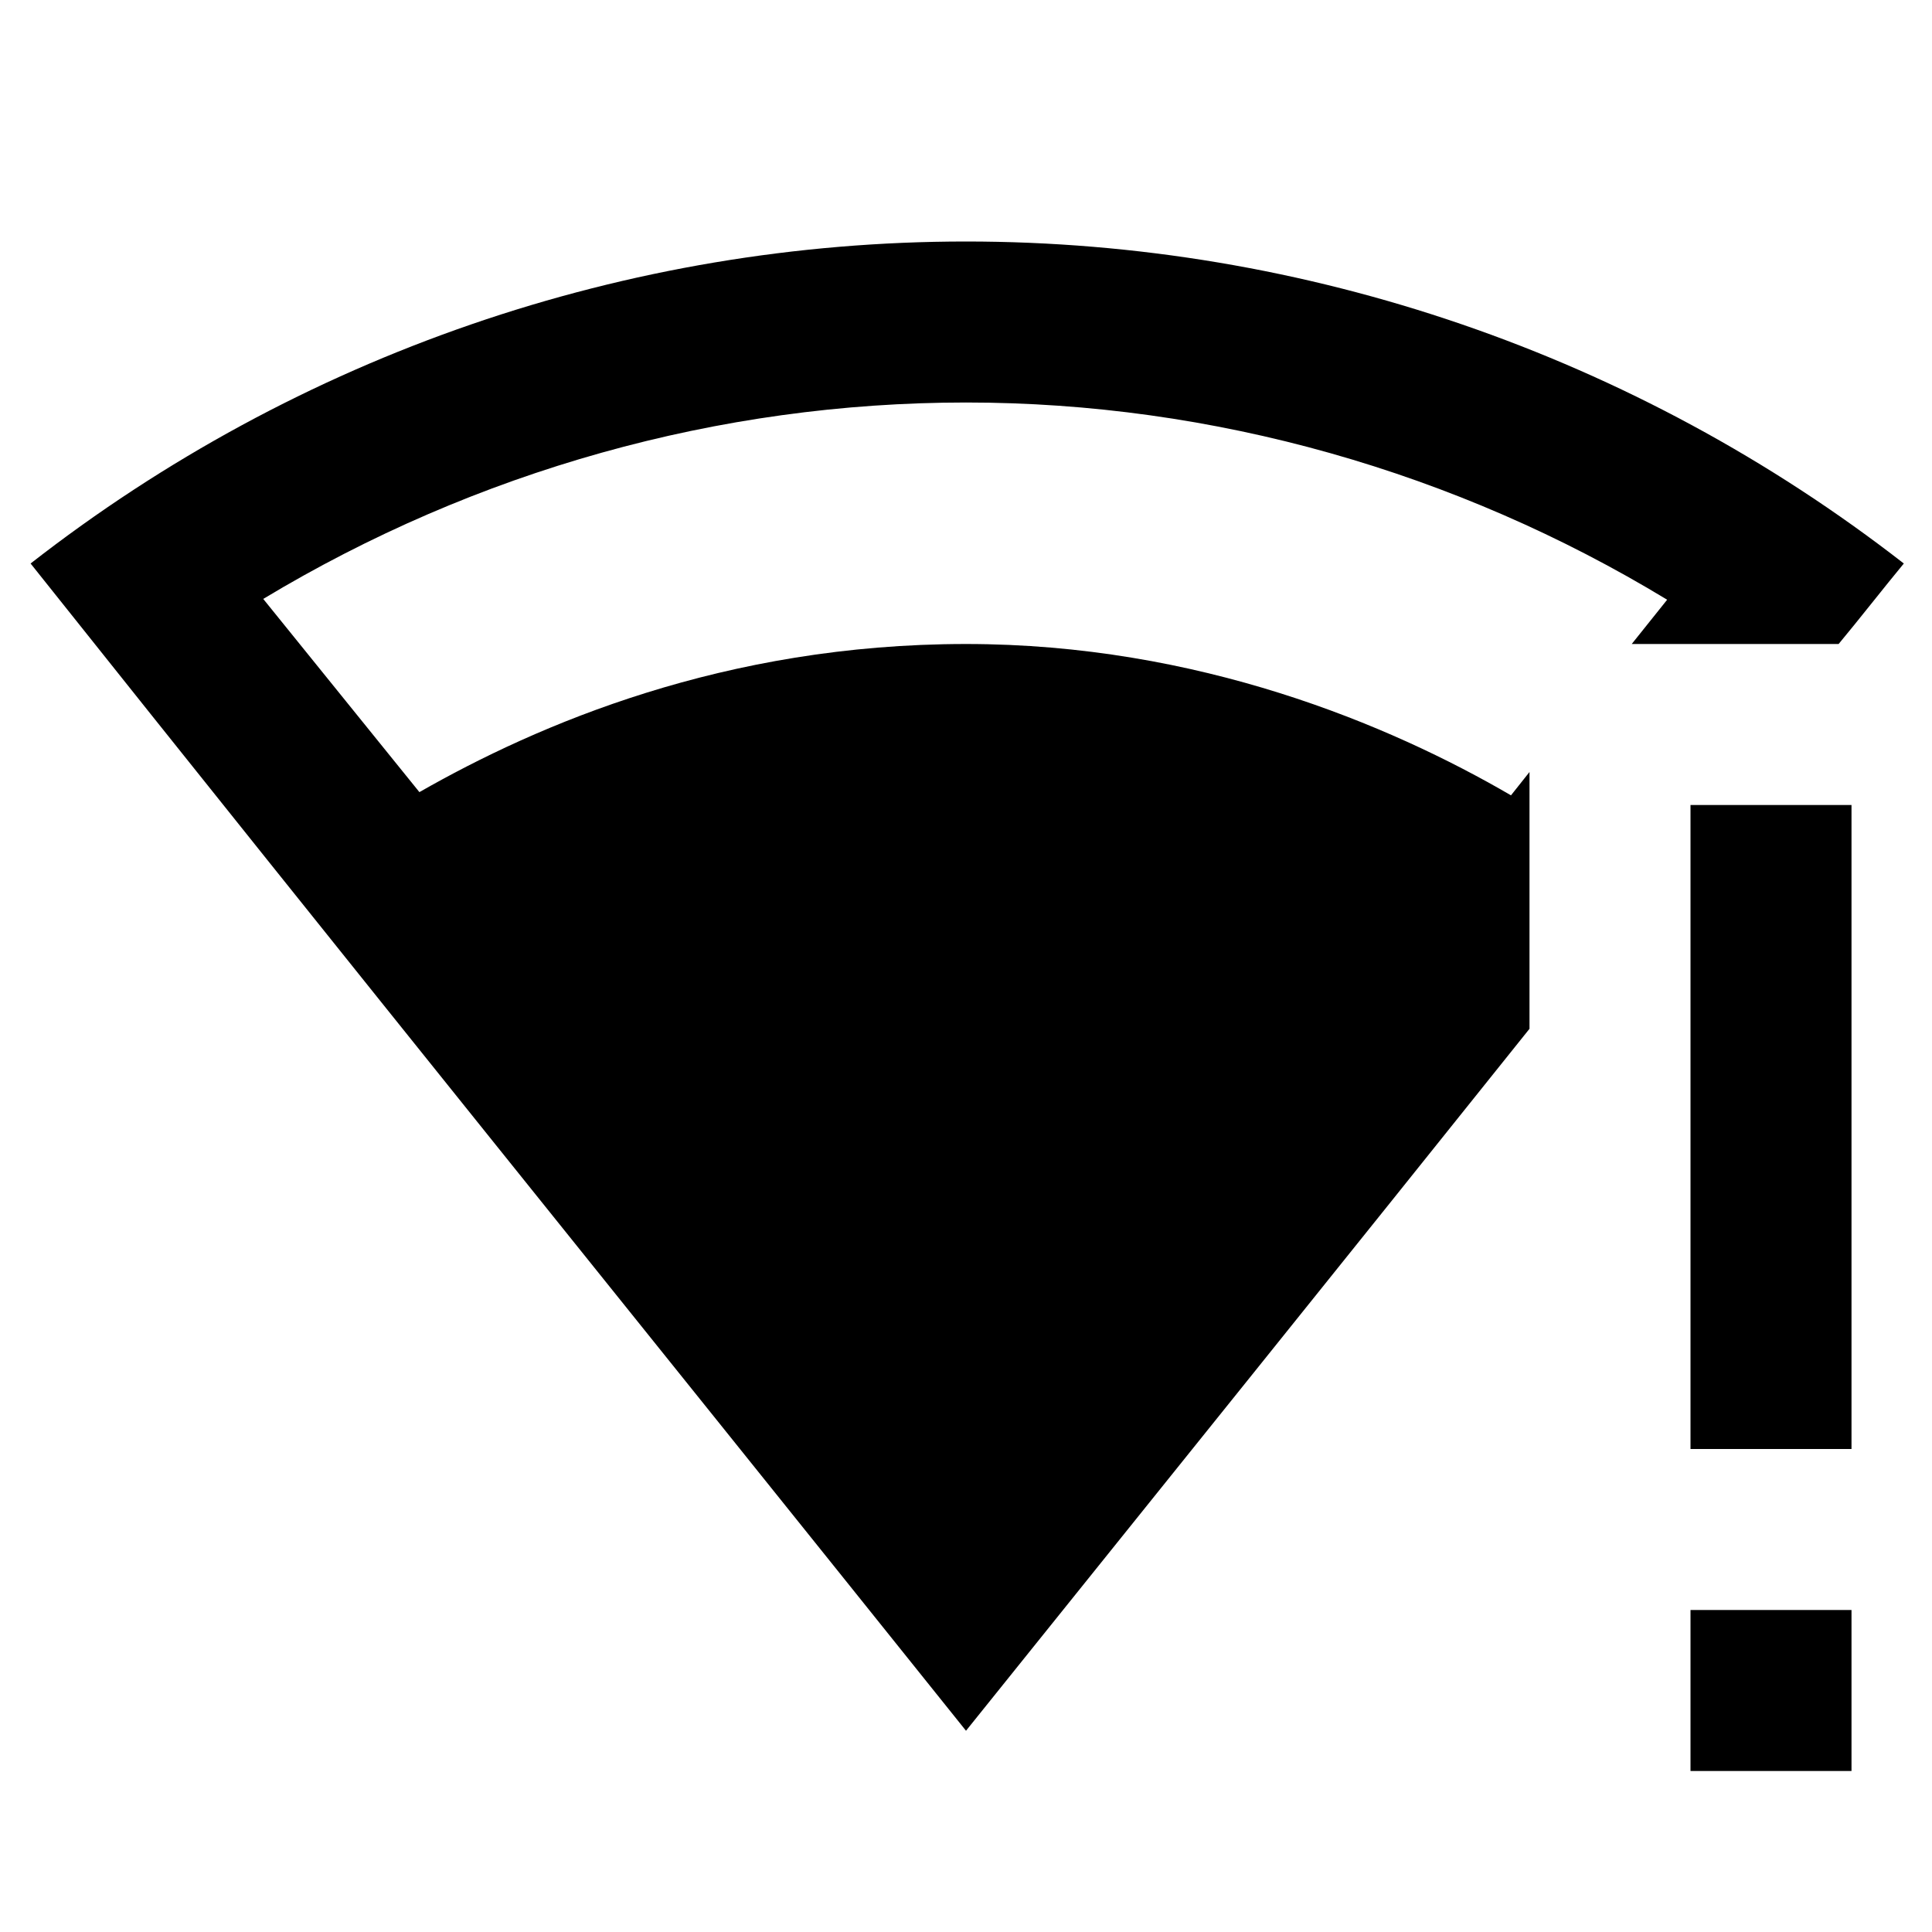
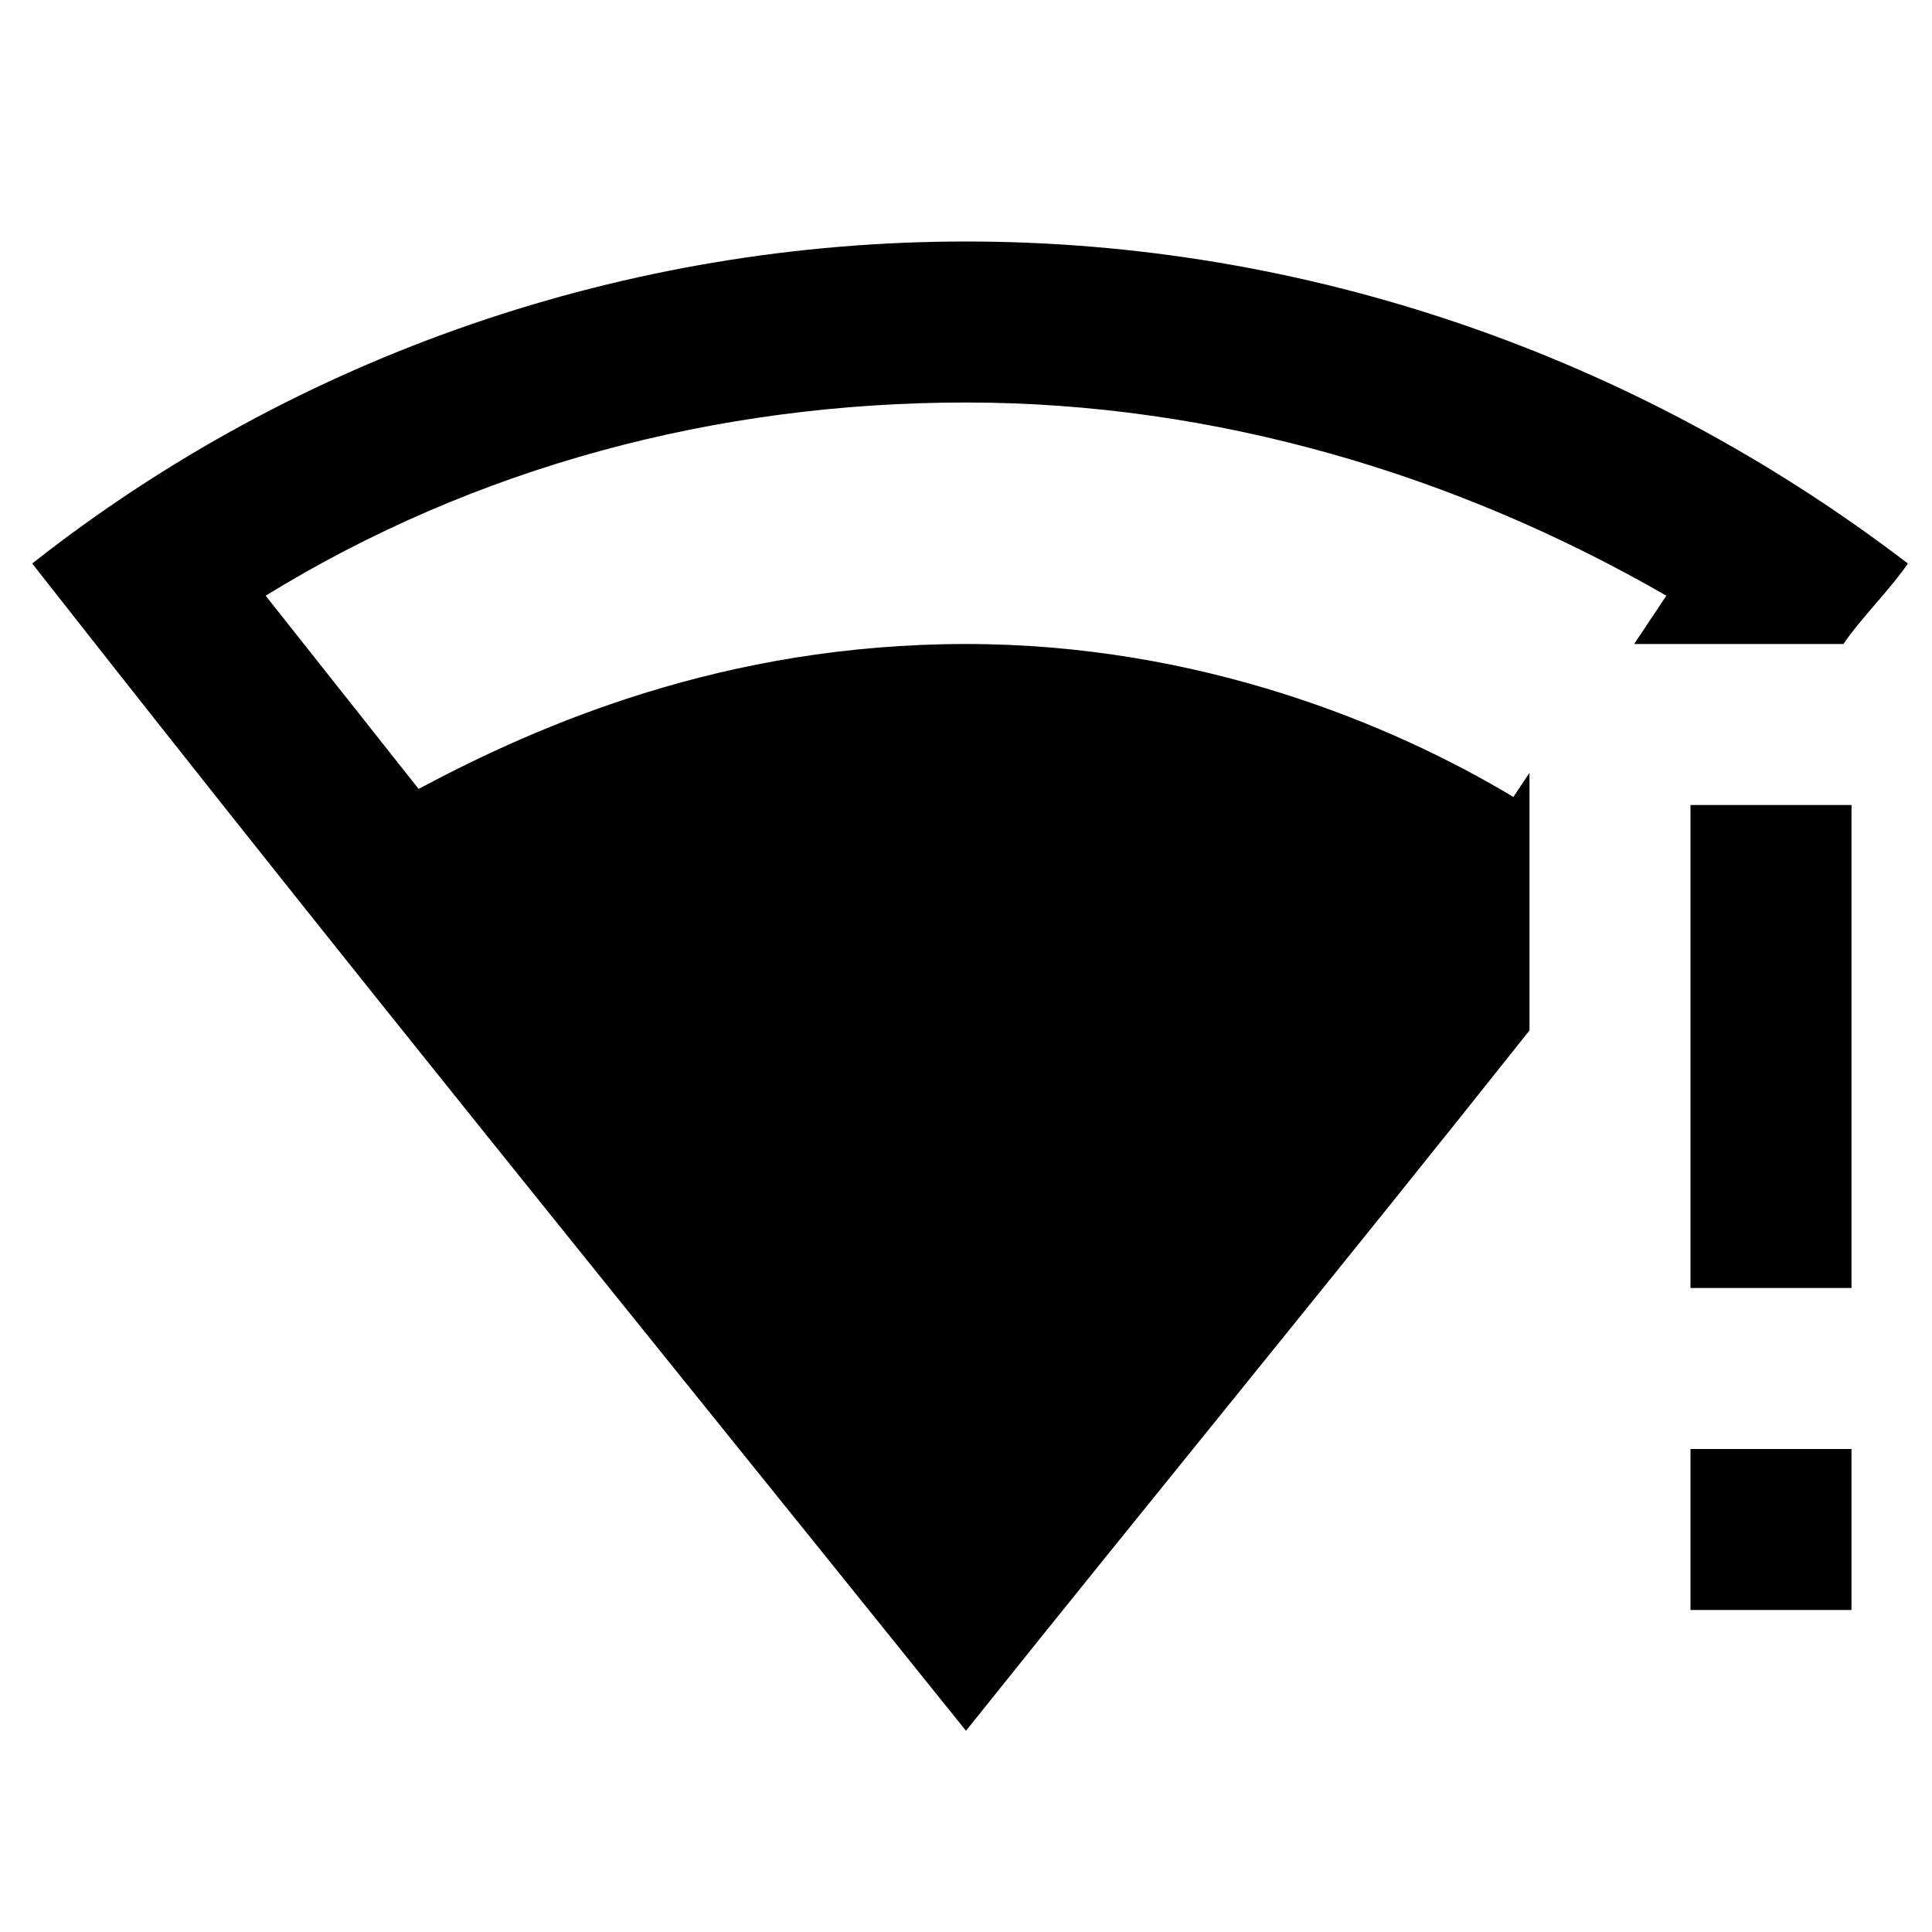
<svg xmlns="http://www.w3.org/2000/svg" version="1.1" id="mdi-wifi-strength-3-alert" width="24" height="24" viewBox="0 0 24 24">
-   <path d="M12,3C7.79,3 3.7,4.41 0.38,7C4.41,12.06 7.89,16.37 12,21.5C14.45,18.45 16.68,15.68 19,12.78V9.59L18.77,9.88C17.26,9 14.88,8 12,8C9,8 6.68,9 5.21,9.84L3.27,7.44C5.91,5.85 8.93,5 12,5C15.07,5 18.09,5.86 20.71,7.45L20.27,8H22.84C23.09,7.7 23.41,7.29 23.65,7C20.32,4.41 16.22,3 12,3M21,10V18H23V10M21,20V22H23V20" />
+   <path d="M12 3C7.8 3 3.7 4.4 .4 7C4.4 12.1 7.9 16.4 12 21.5C14.4 18.5 16.7 15.7 19 12.8V9.6L18.8 9.9C17.3 9 14.9 8 12 8C9 8 6.7 9 5.2 9.8L3.3 7.4C5.9 5.8 8.9 5 12 5S18.1 5.9 20.7 7.4L20.3 8H22.9C23.1 7.7 23.5 7.3 23.7 7C20.3 4.4 16.2 3 12 3M21 10V16H23V10M21 18V20H23V18" />
</svg>
